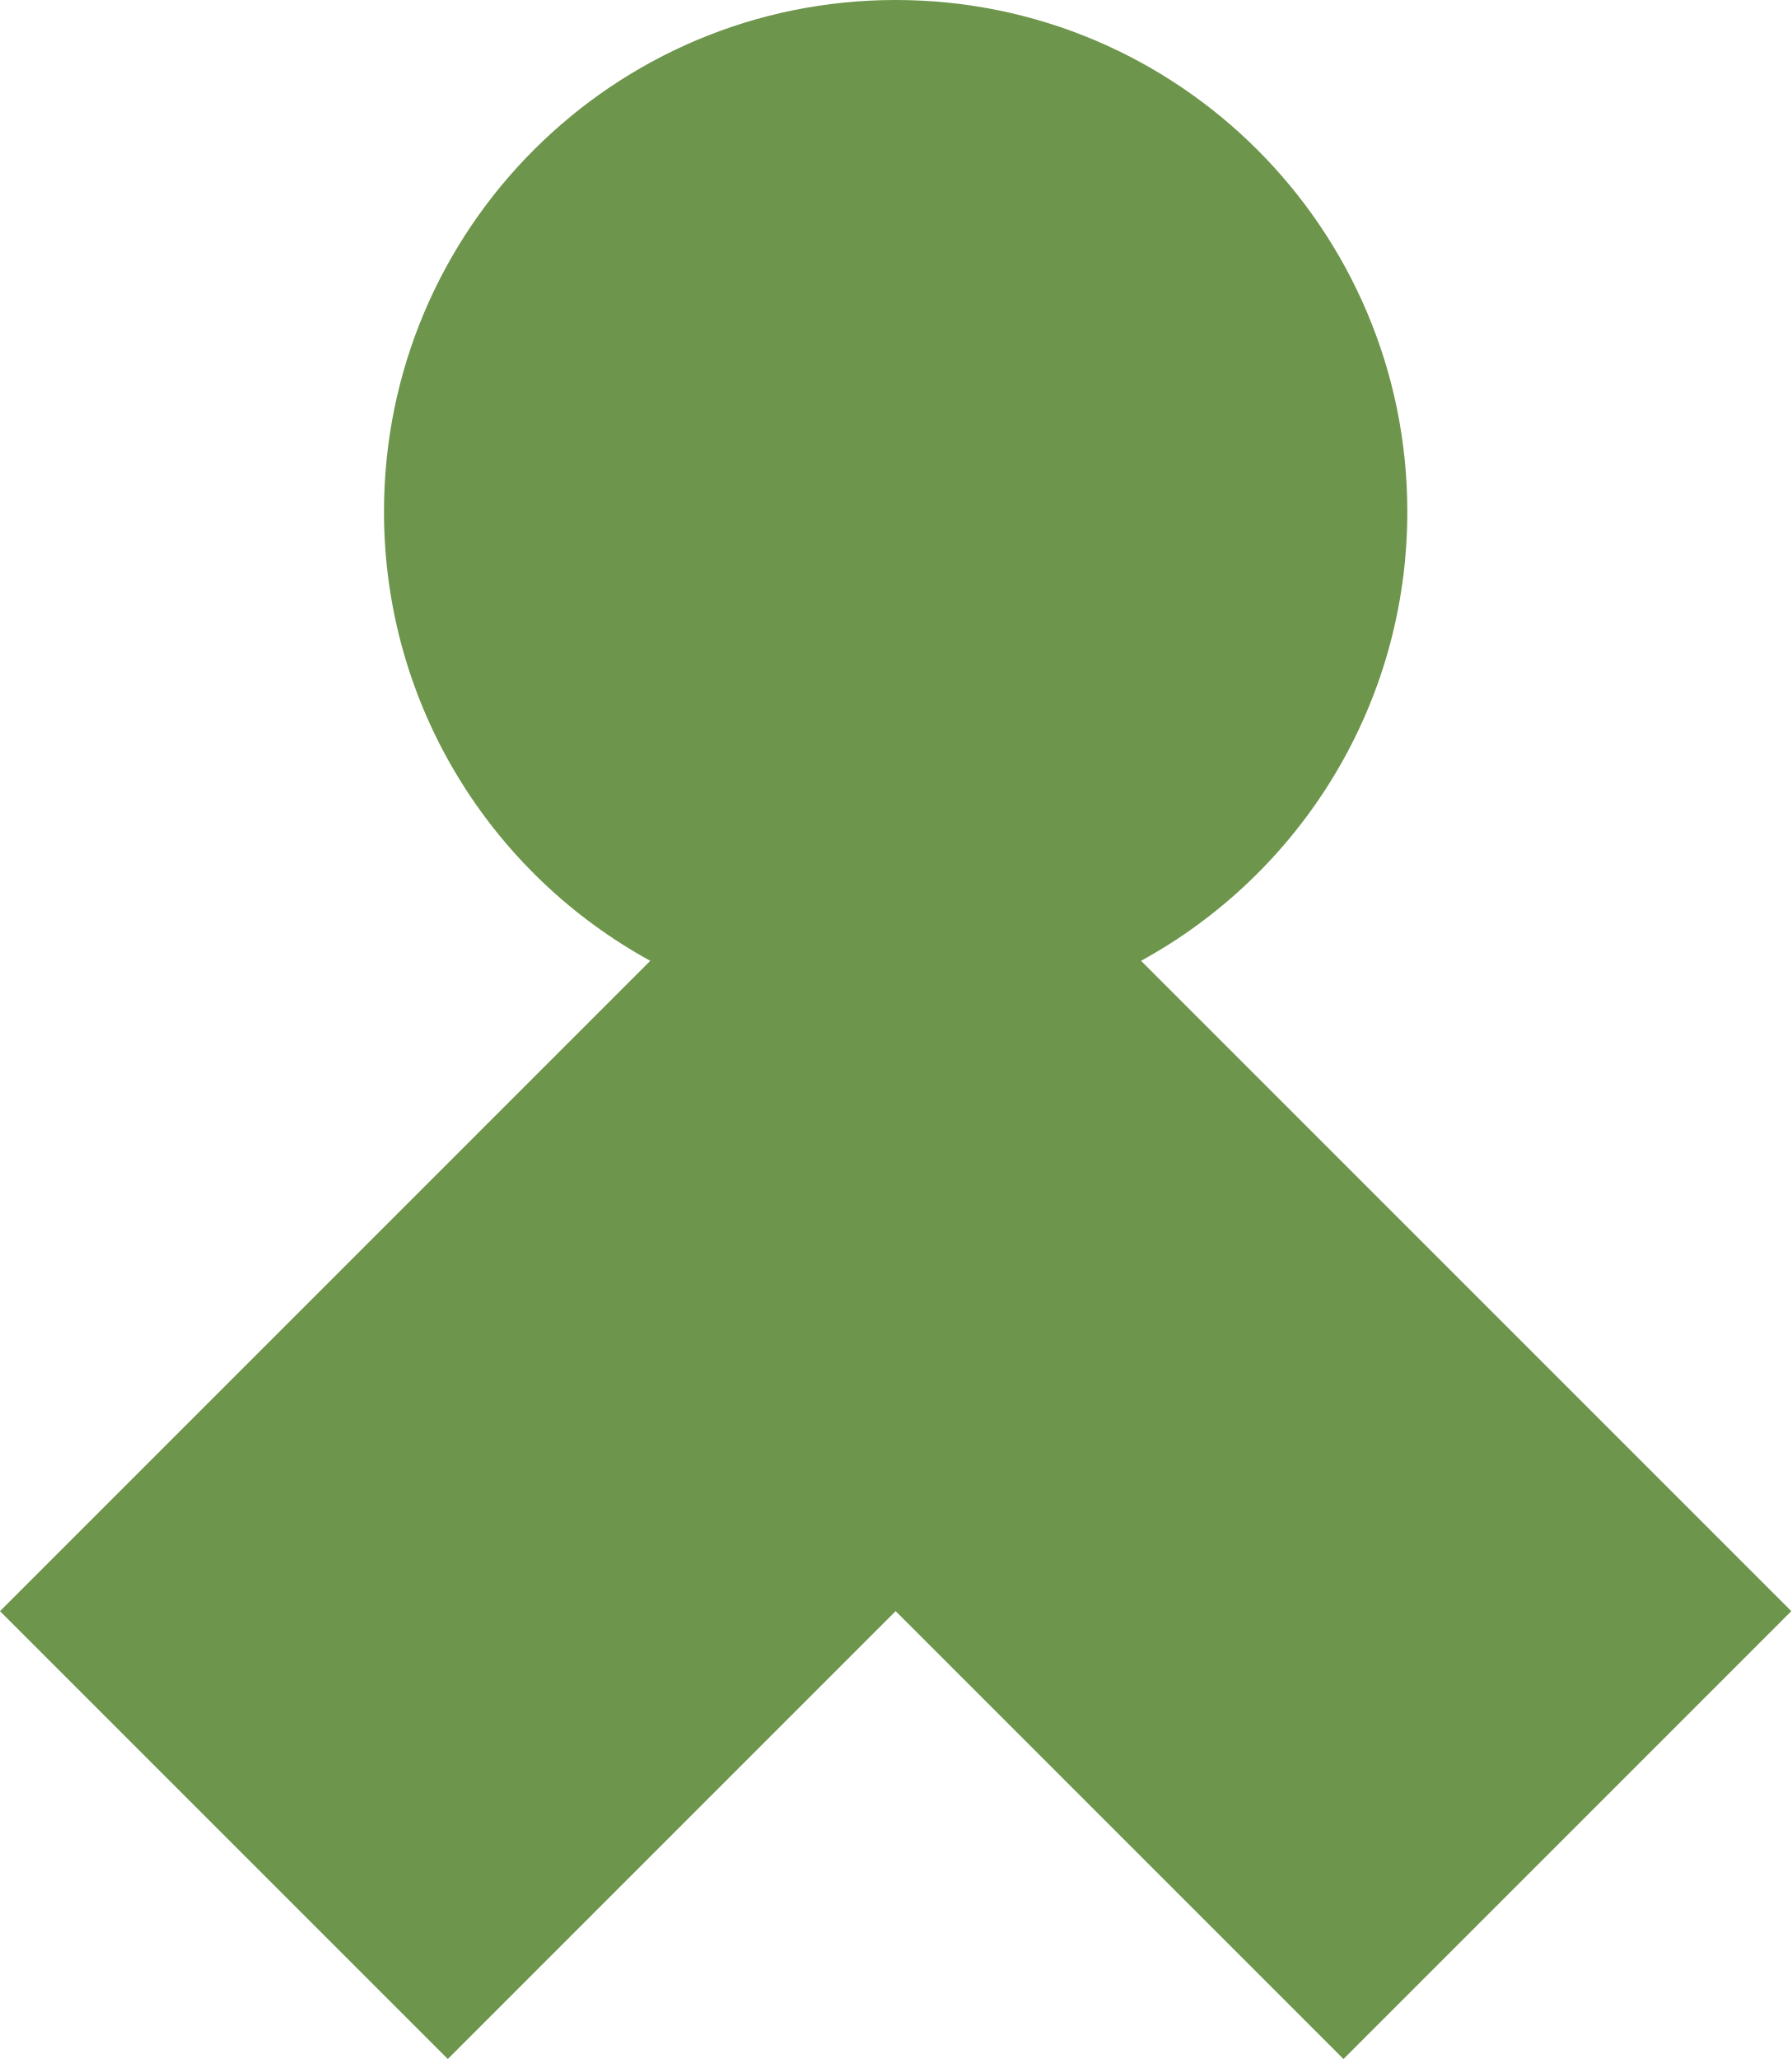
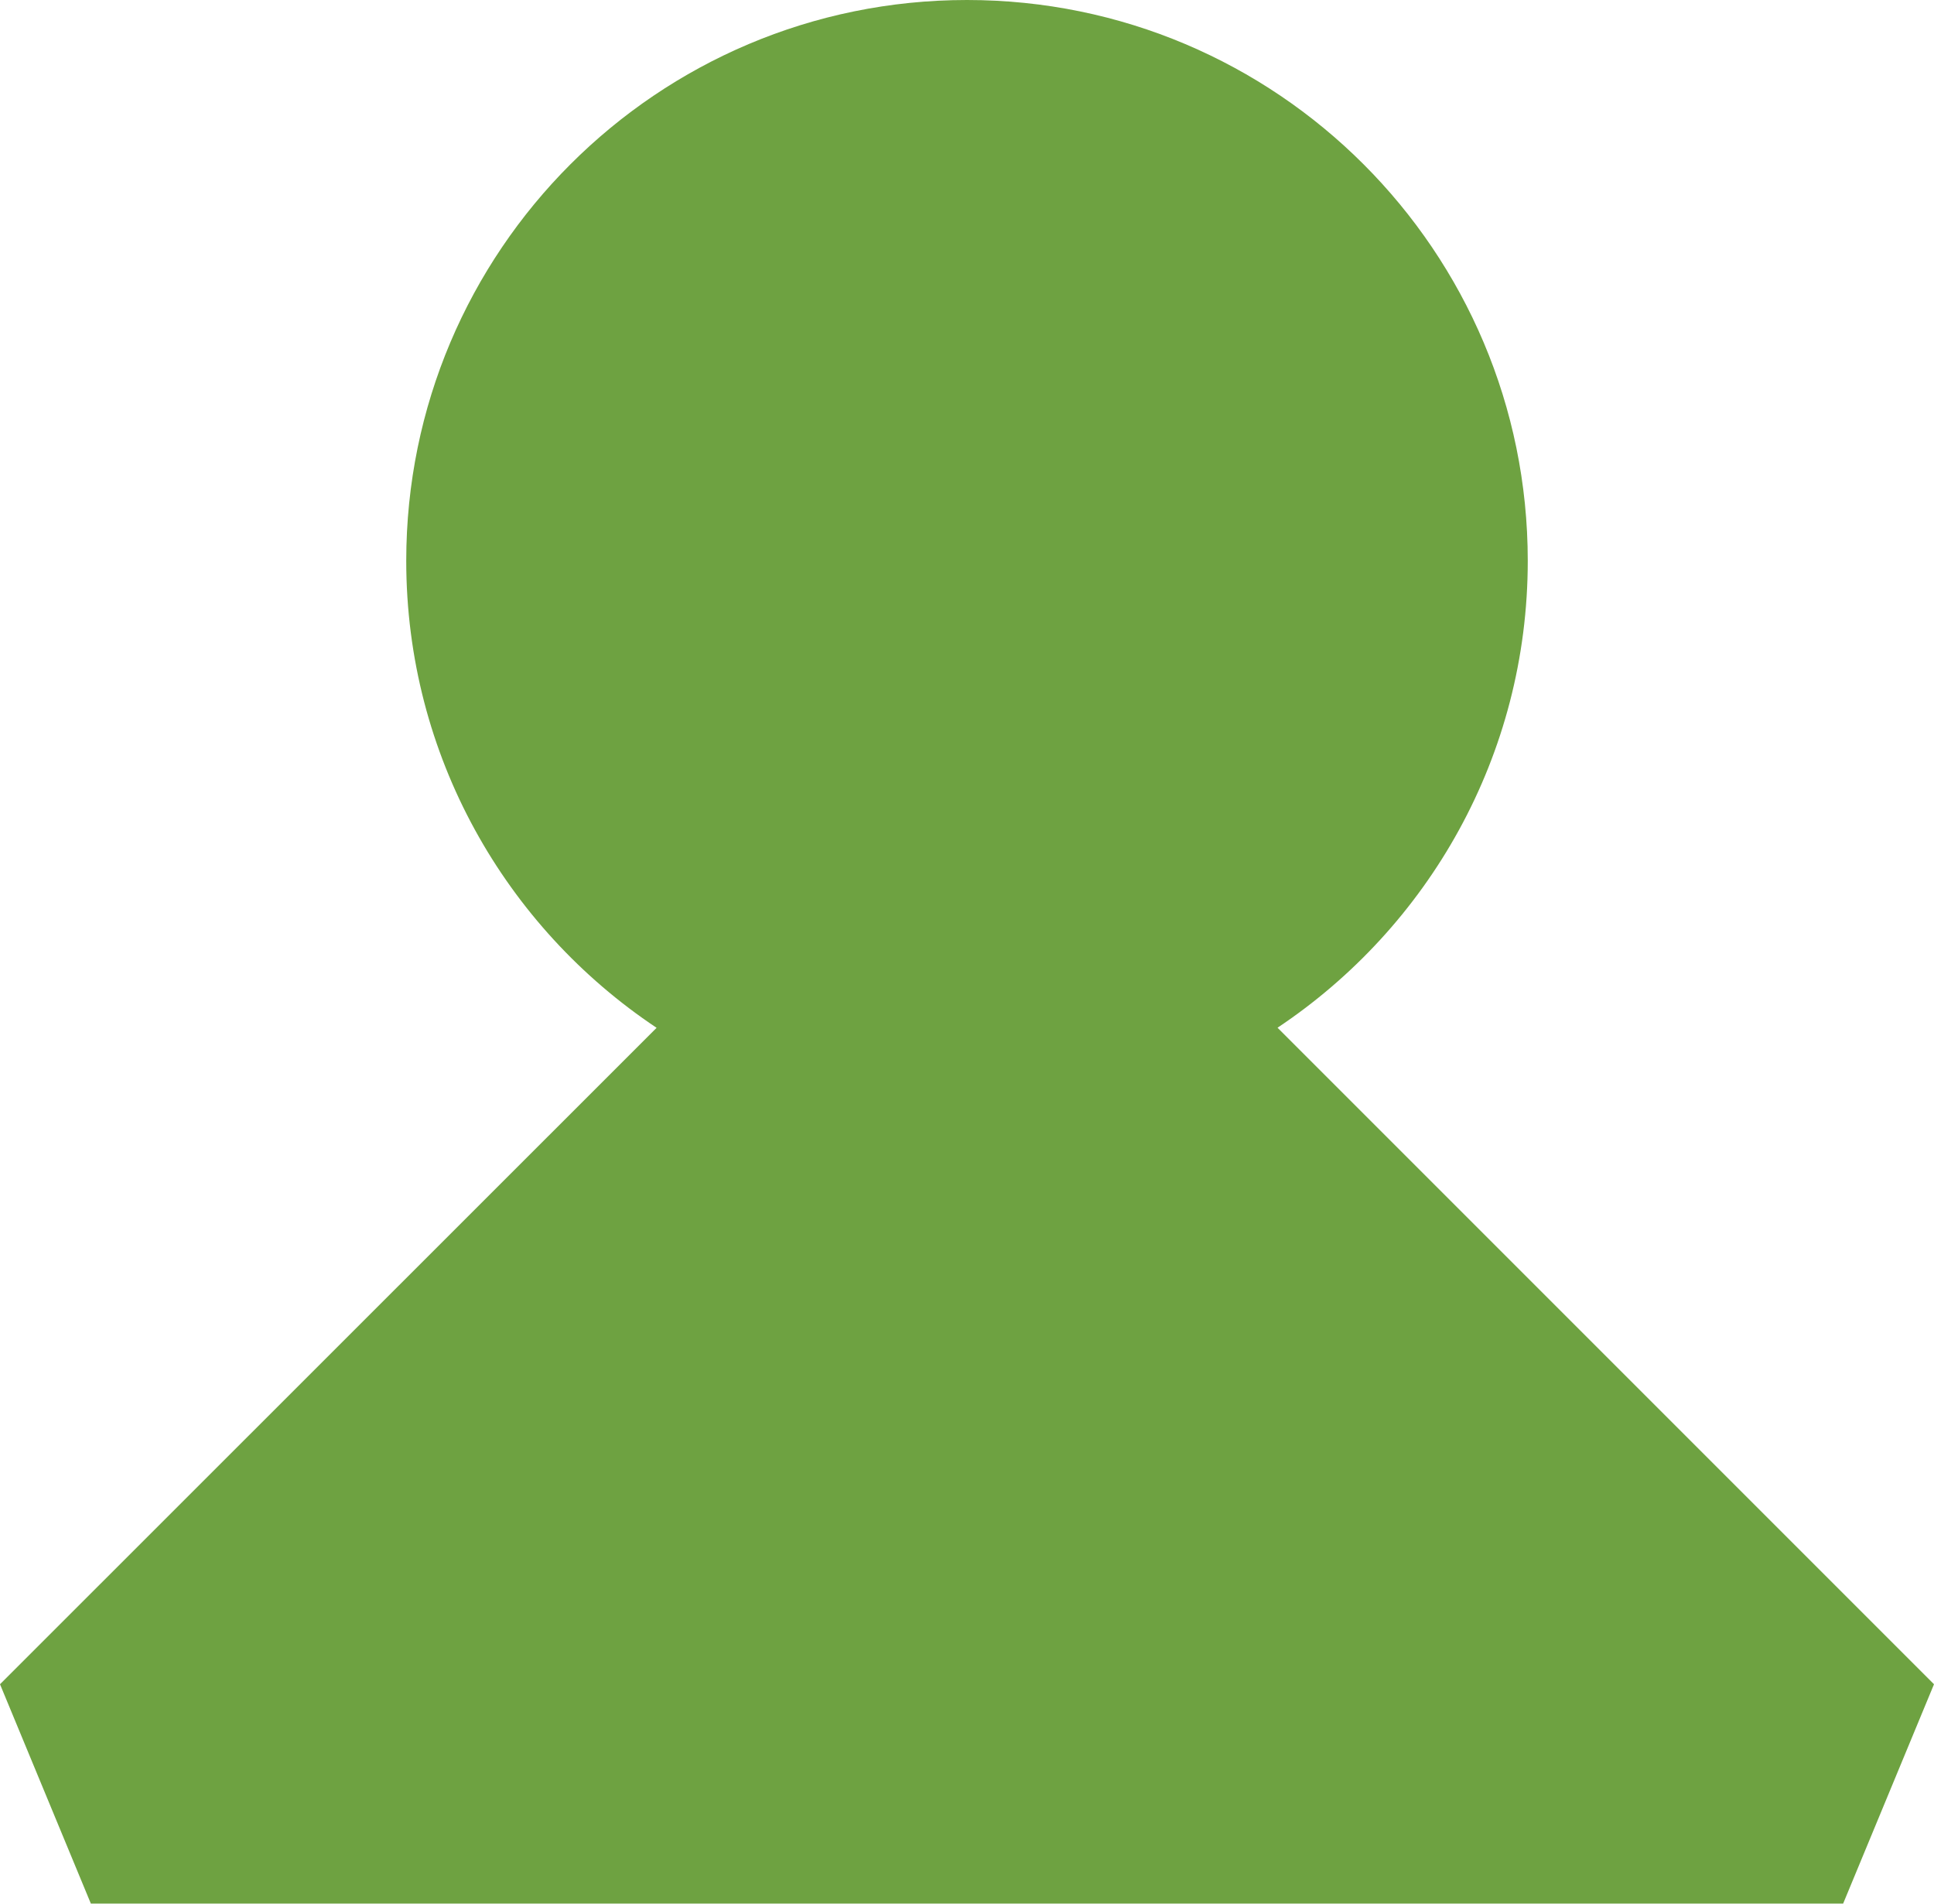
- <svg xmlns="http://www.w3.org/2000/svg" id="Layer_1" data-name="Layer 1" viewBox="0 0 246.08 282.83">
+ <svg xmlns="http://www.w3.org/2000/svg" id="Layer_1" data-name="Layer 1" viewBox="0 0 85.36 84.01">
  <defs>
    <style>
      .cls-1 {
-         fill: #6d954b;
+         fill: #6ea241;
      }
    </style>
  </defs>
-   <path class="cls-1" d="M156.75,131.98c21.8-11.94,36.58-35.09,36.58-61.69C193.33,31.47,161.86,0,123.04,0S52.75,31.47,52.75,70.29c0,26.61,14.78,49.75,36.58,61.69L0,221.31l61.52,61.52,61.52-61.52,61.52,61.52,61.52-61.52-89.33-89.33Z" />
+   <path class="cls-1" d="M56.38,45.36c6.66-4.44,11.05-12.01,11.05-20.61,0-13.67-11.08-24.75-24.75-24.75s-24.75,11.08-24.75,24.75c0,8.6,4.39,16.17,11.05,20.61L0,74.33c1.93,4.67,2.08,5.01,4.01,9.68h77.34c1.93-4.67,2.08-5.01,4.01-9.68l-28.98-28.98Z" />
</svg>
